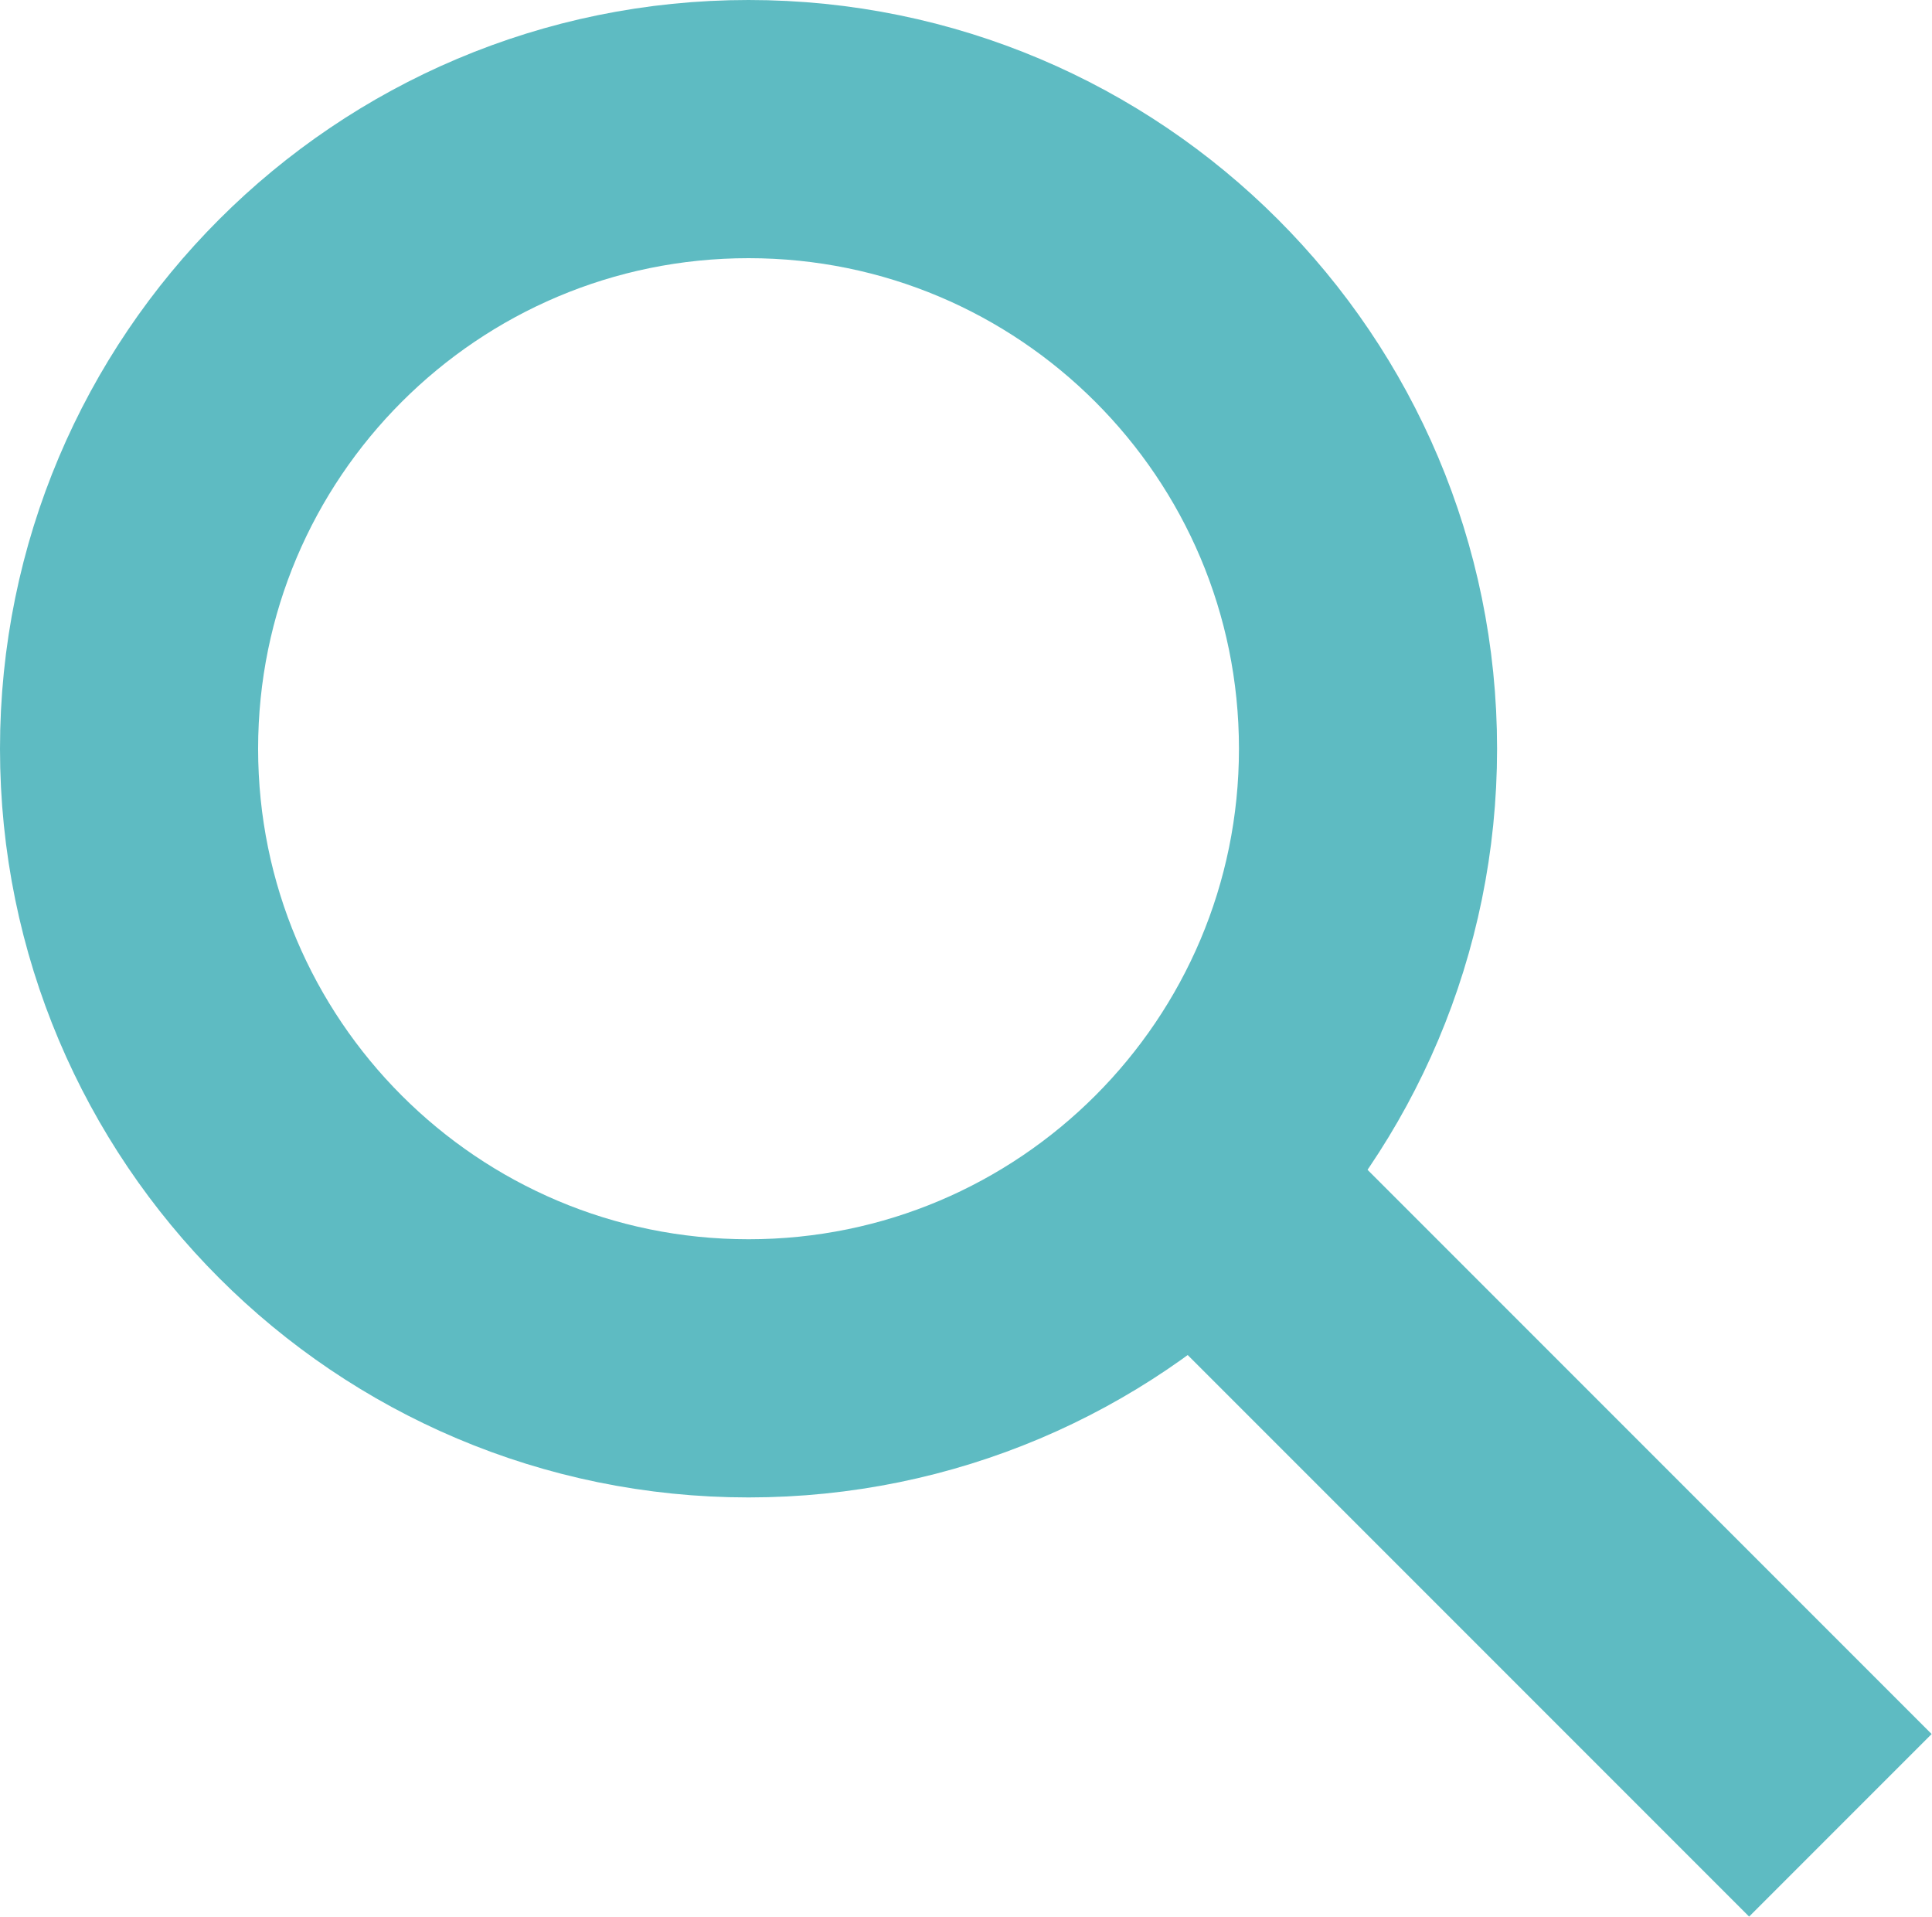
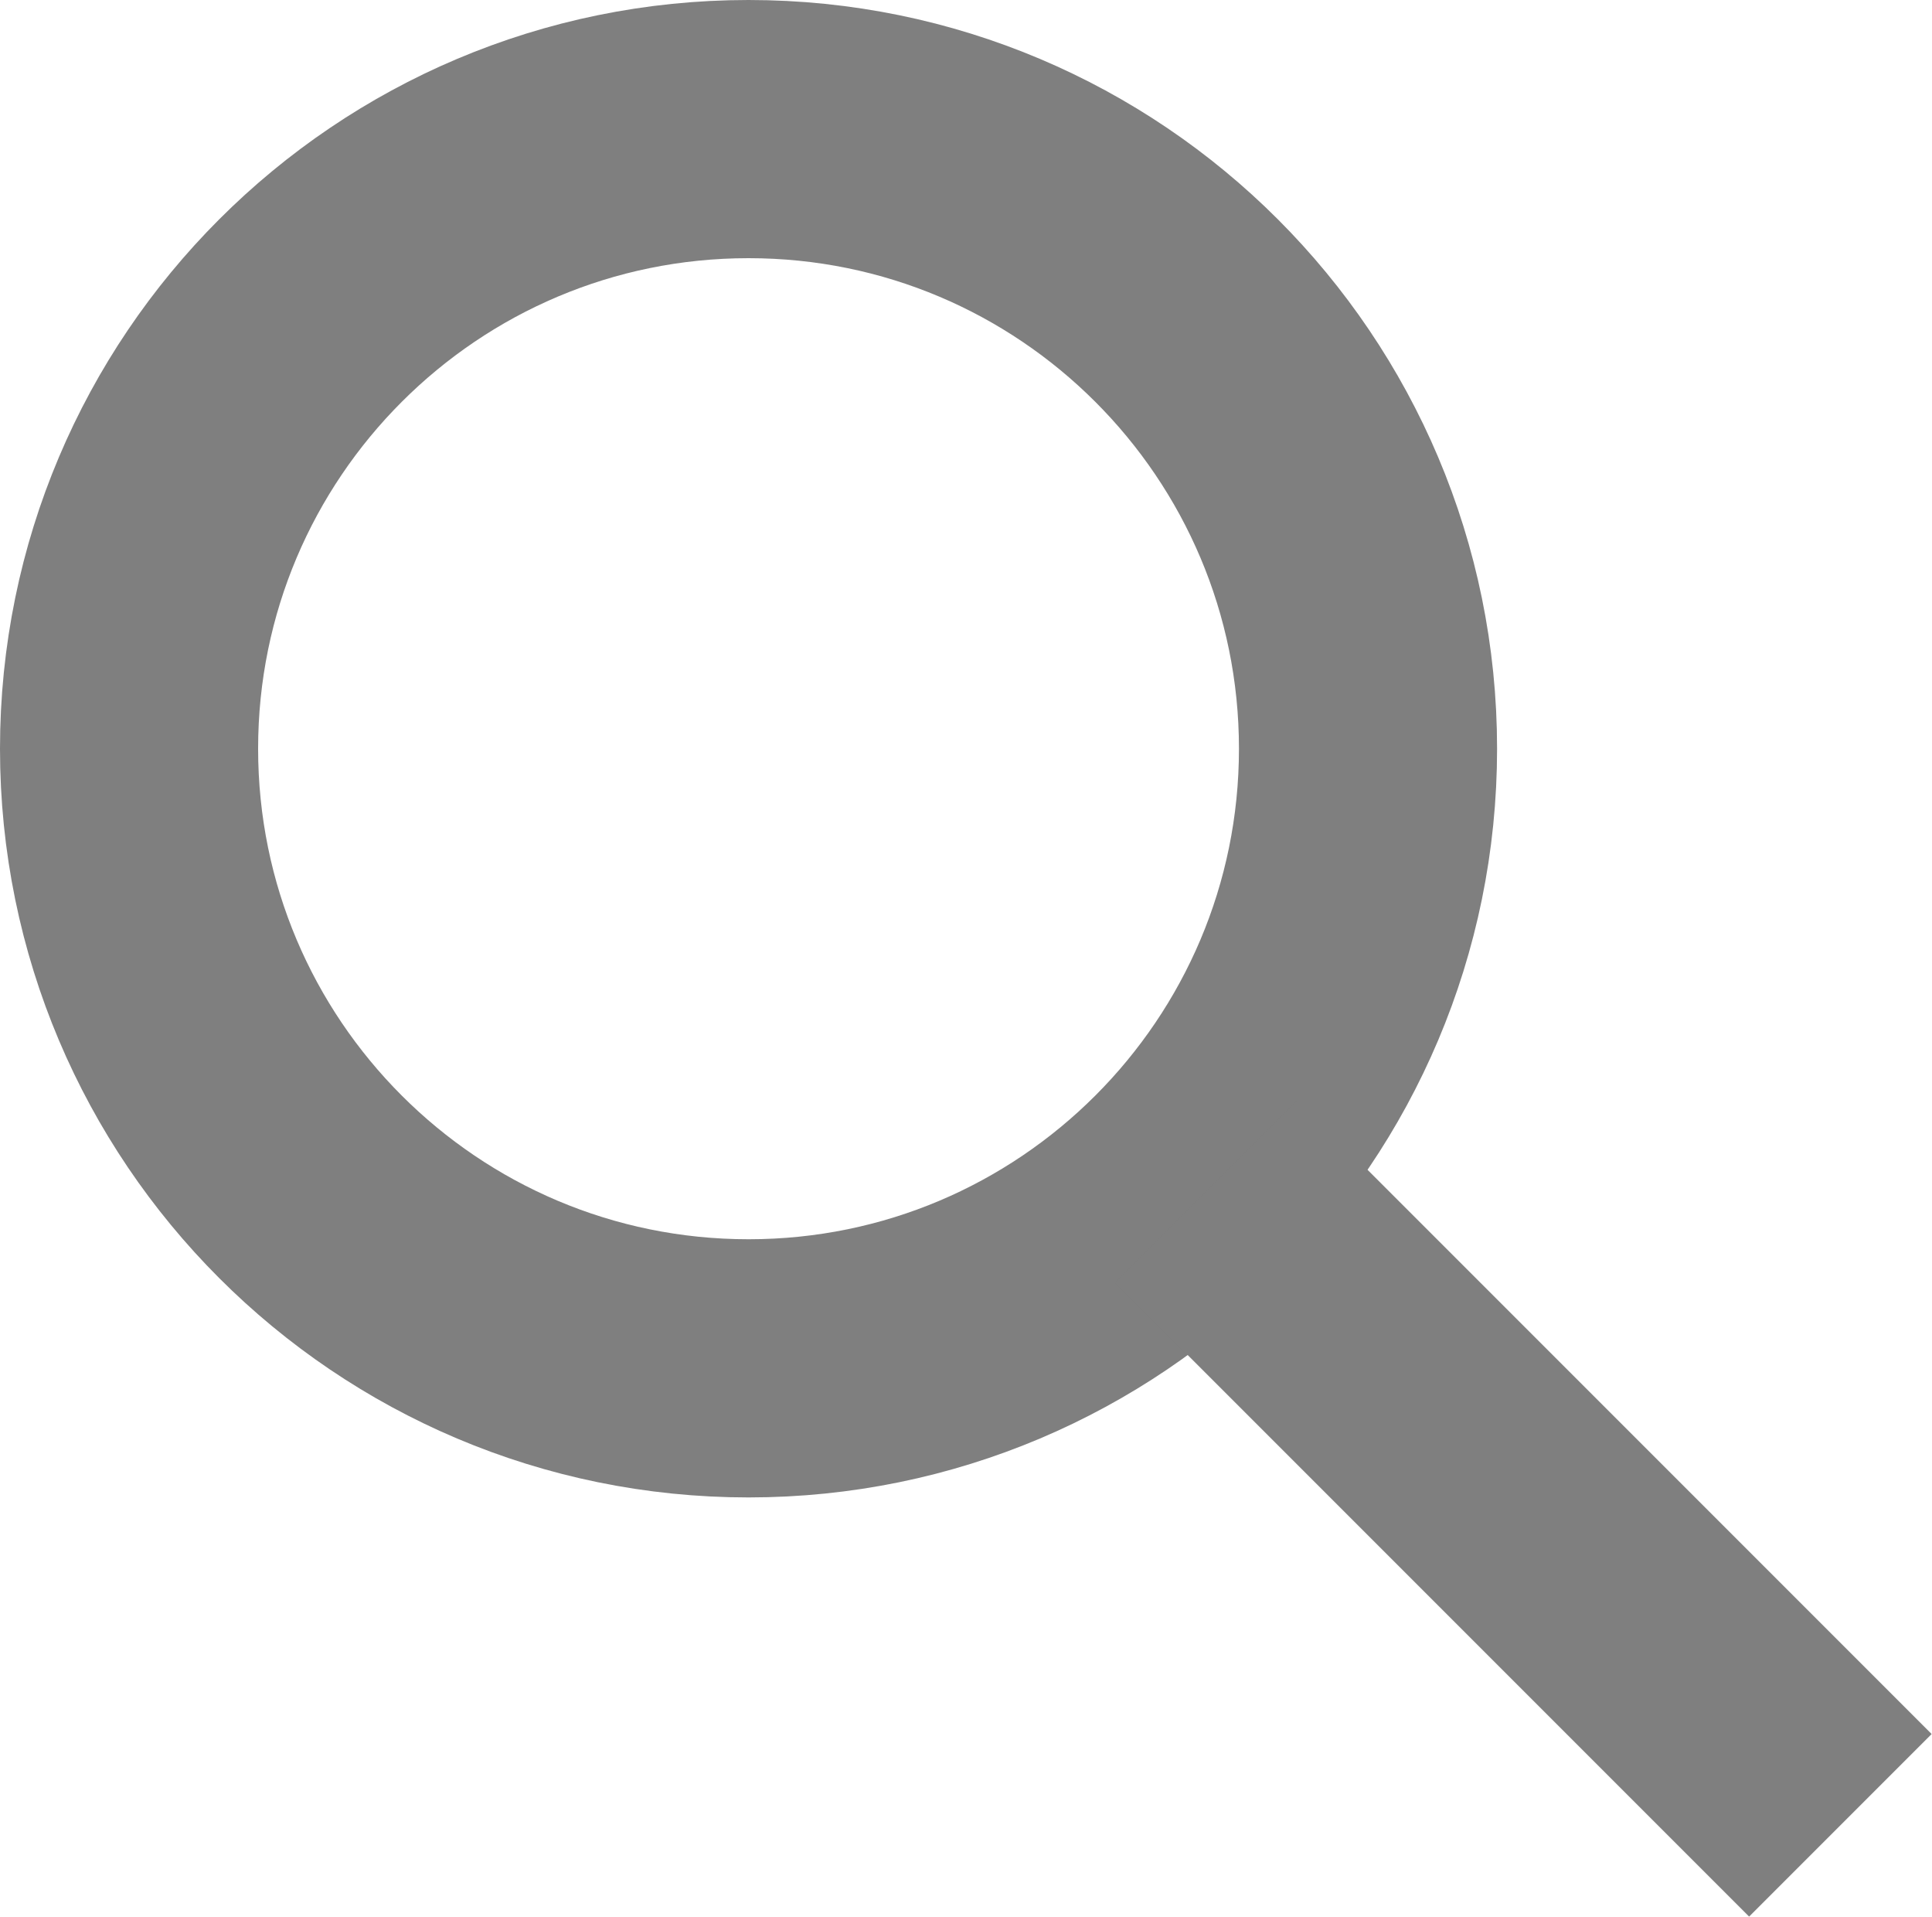
<svg xmlns="http://www.w3.org/2000/svg" viewBox="0 0 14.97 14.85">
  <defs>
-     <style>.cls-1{fill:none;stroke:#5ebbc2;stroke-miterlimit:10;stroke-width:2px;}</style>
+     <style>.cls-1{fill:none;stroke:#7F7F7F;stroke-miterlimit:10;stroke-width:2px;}</style>
  </defs>
  <g id="Layer_2" data-name="Layer 2">
    <g id="timeline_view">
      <g id="timeline_view-2" data-name="timeline_view">
        <circle class="cls-1" cx="5.8" cy="5.8" r="4.8" />
        <line class="cls-1" x1="9.35" y1="9.23" x2="14.26" y2="14.14" />
      </g>
    </g>
  </g>
</svg>
